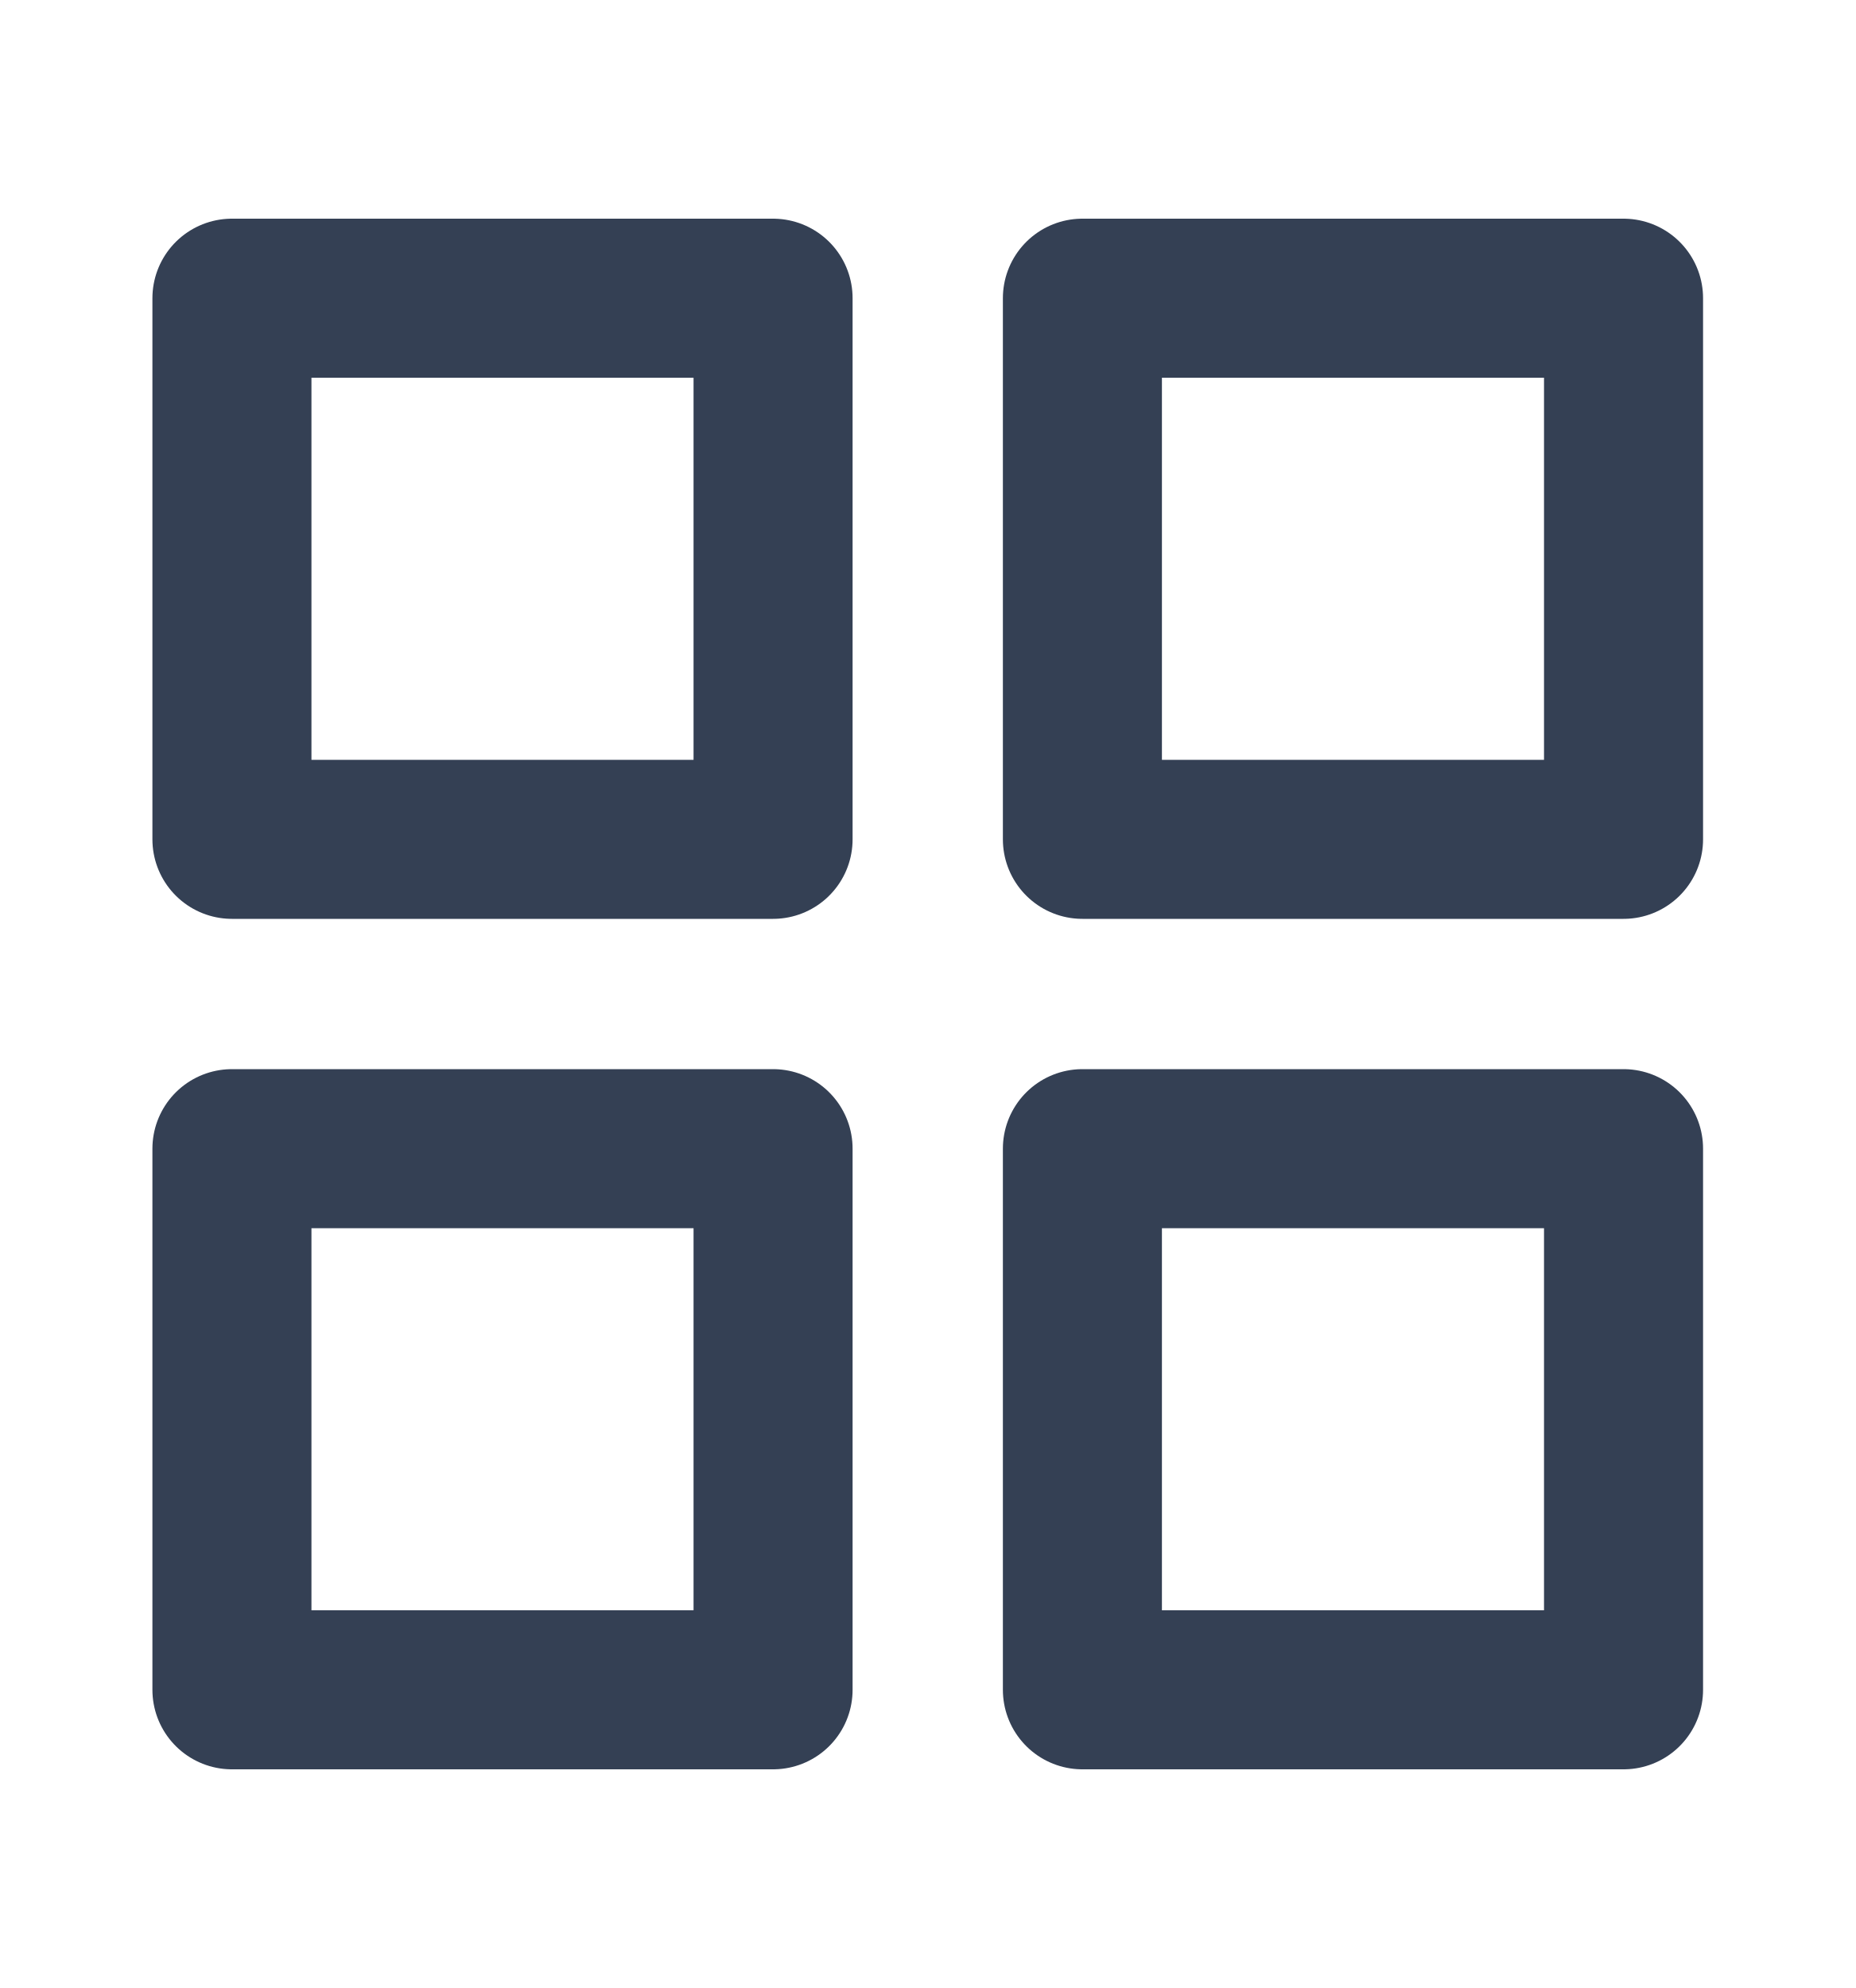
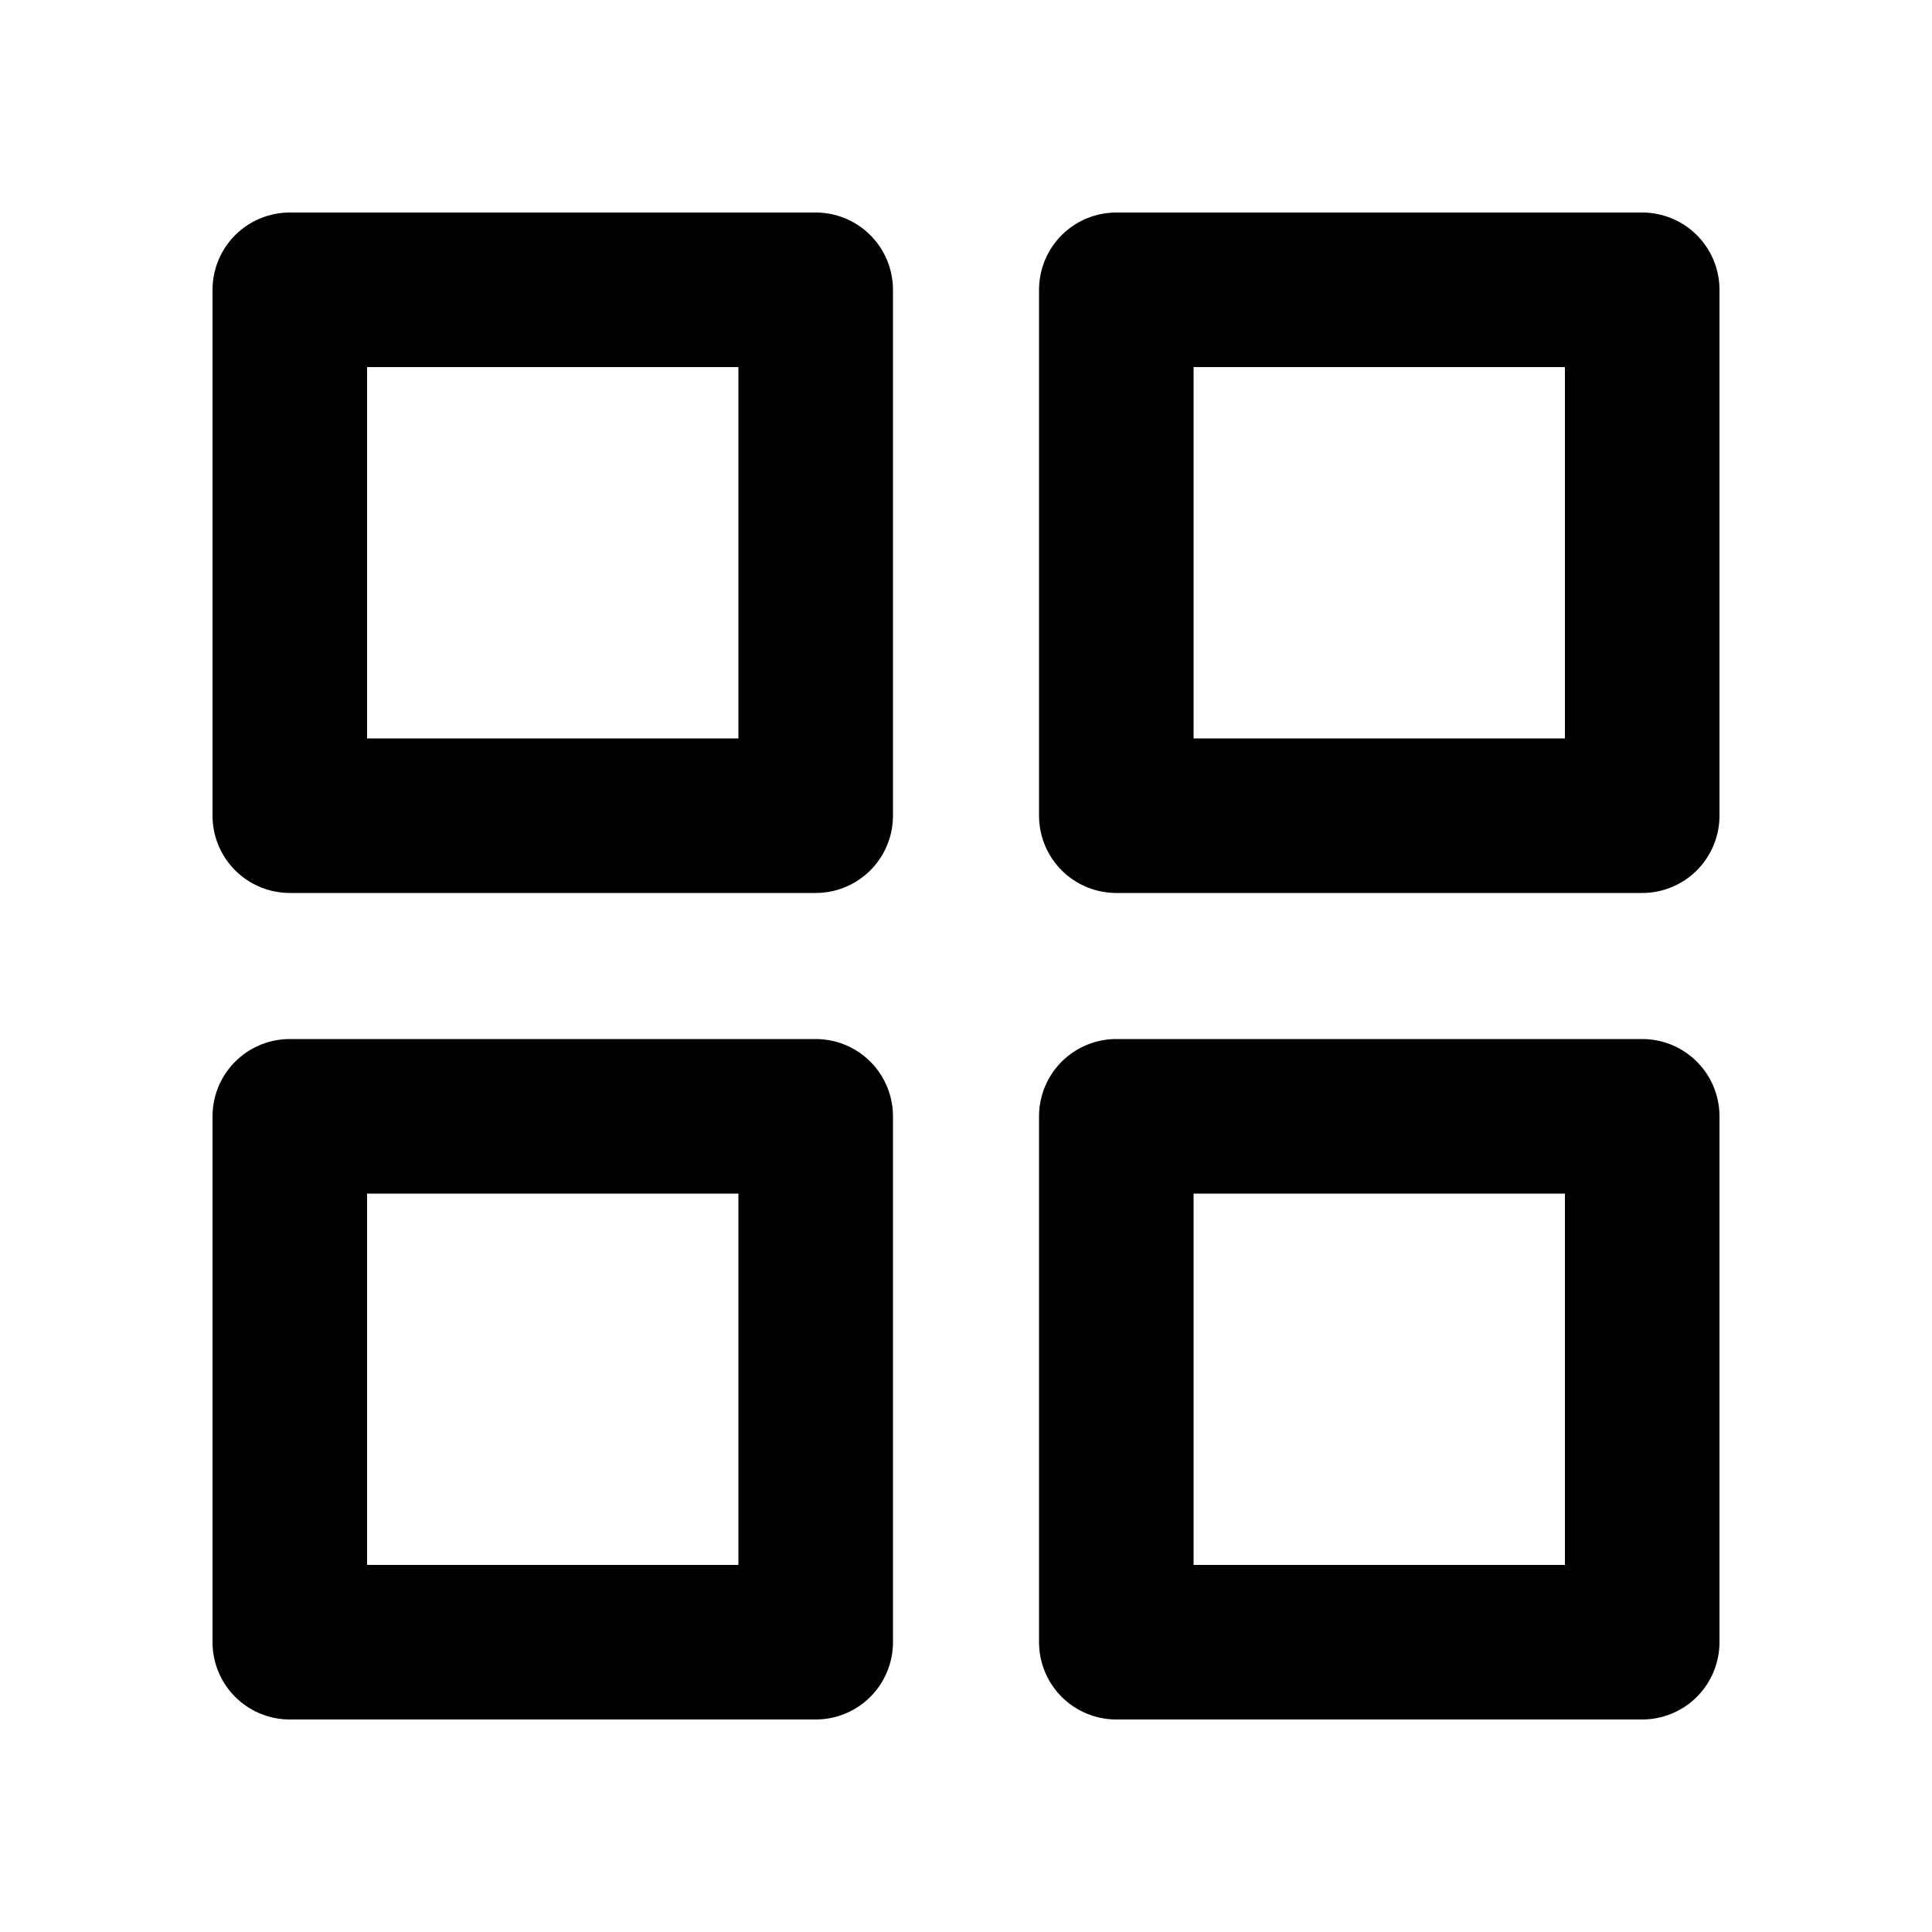
- <svg xmlns="http://www.w3.org/2000/svg" width="14" height="15" viewBox="0 0 14 15" fill="none">
-   <path d="M5.833 2.25H1.75V6.333H5.833V2.25Z" stroke="#344054" stroke-width="1.2" stroke-linecap="round" stroke-linejoin="round" />
-   <path d="M12.25 2.25H8.167V6.333H12.25V2.25Z" stroke="#344054" stroke-width="1.2" stroke-linecap="round" stroke-linejoin="round" />
-   <path d="M12.25 8.667H8.167V12.75H12.25V8.667Z" stroke="#344054" stroke-width="1.2" stroke-linecap="round" stroke-linejoin="round" />
-   <path d="M5.833 8.667H1.75V12.75H5.833V8.667Z" stroke="#344054" stroke-width="1.2" stroke-linecap="round" stroke-linejoin="round" />
+ <svg xmlns="http://www.w3.org/2000/svg" viewBox="0 0 14 15" fill="none" height="18px" width="18px">
+   <path d="M5.833 2.25H1.75V6.333H5.833V2.25Z" stroke="currentColor" stroke-width="1.2" stroke-linecap="round" stroke-linejoin="round" />
+   <path d="M12.25 2.25H8.167V6.333H12.25V2.25Z" stroke="currentColor" stroke-width="1.2" stroke-linecap="round" stroke-linejoin="round" />
+   <path d="M12.25 8.667H8.167V12.75H12.25V8.667Z" stroke="currentColor" stroke-width="1.2" stroke-linecap="round" stroke-linejoin="round" />
+   <path d="M5.833 8.667H1.75V12.75H5.833V8.667Z" stroke="currentColor" stroke-width="1.2" stroke-linecap="round" stroke-linejoin="round" />
</svg>
